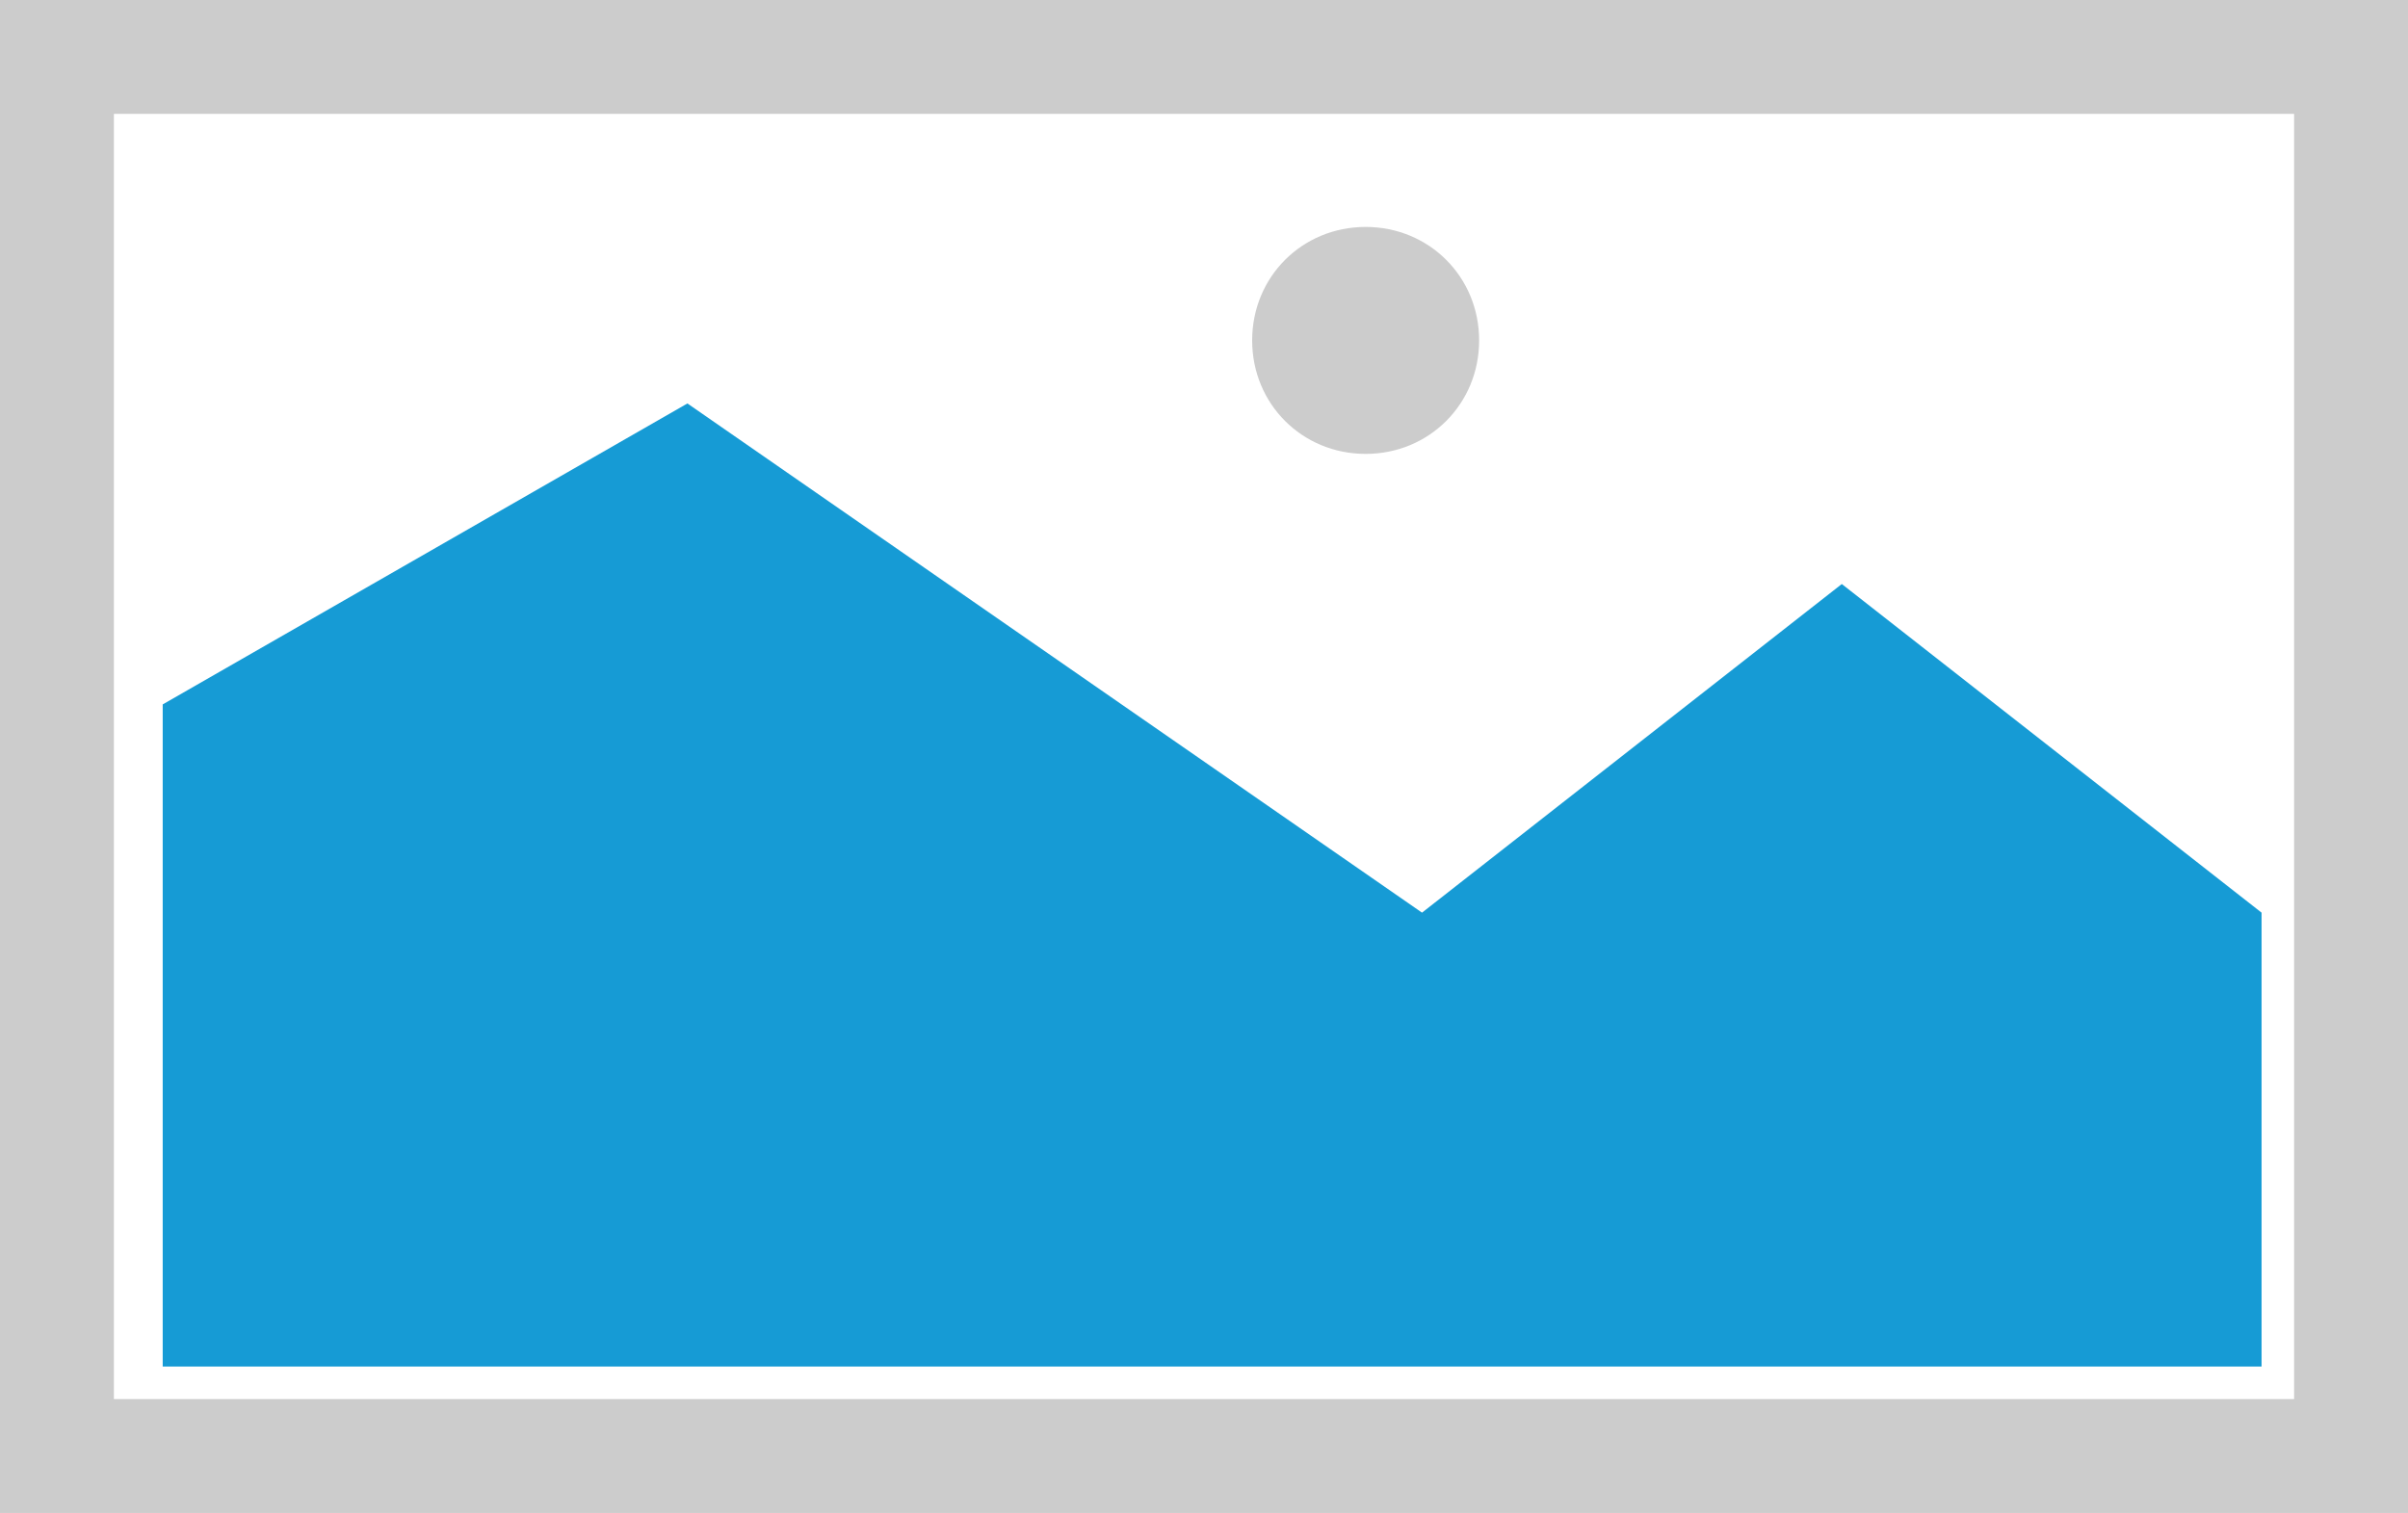
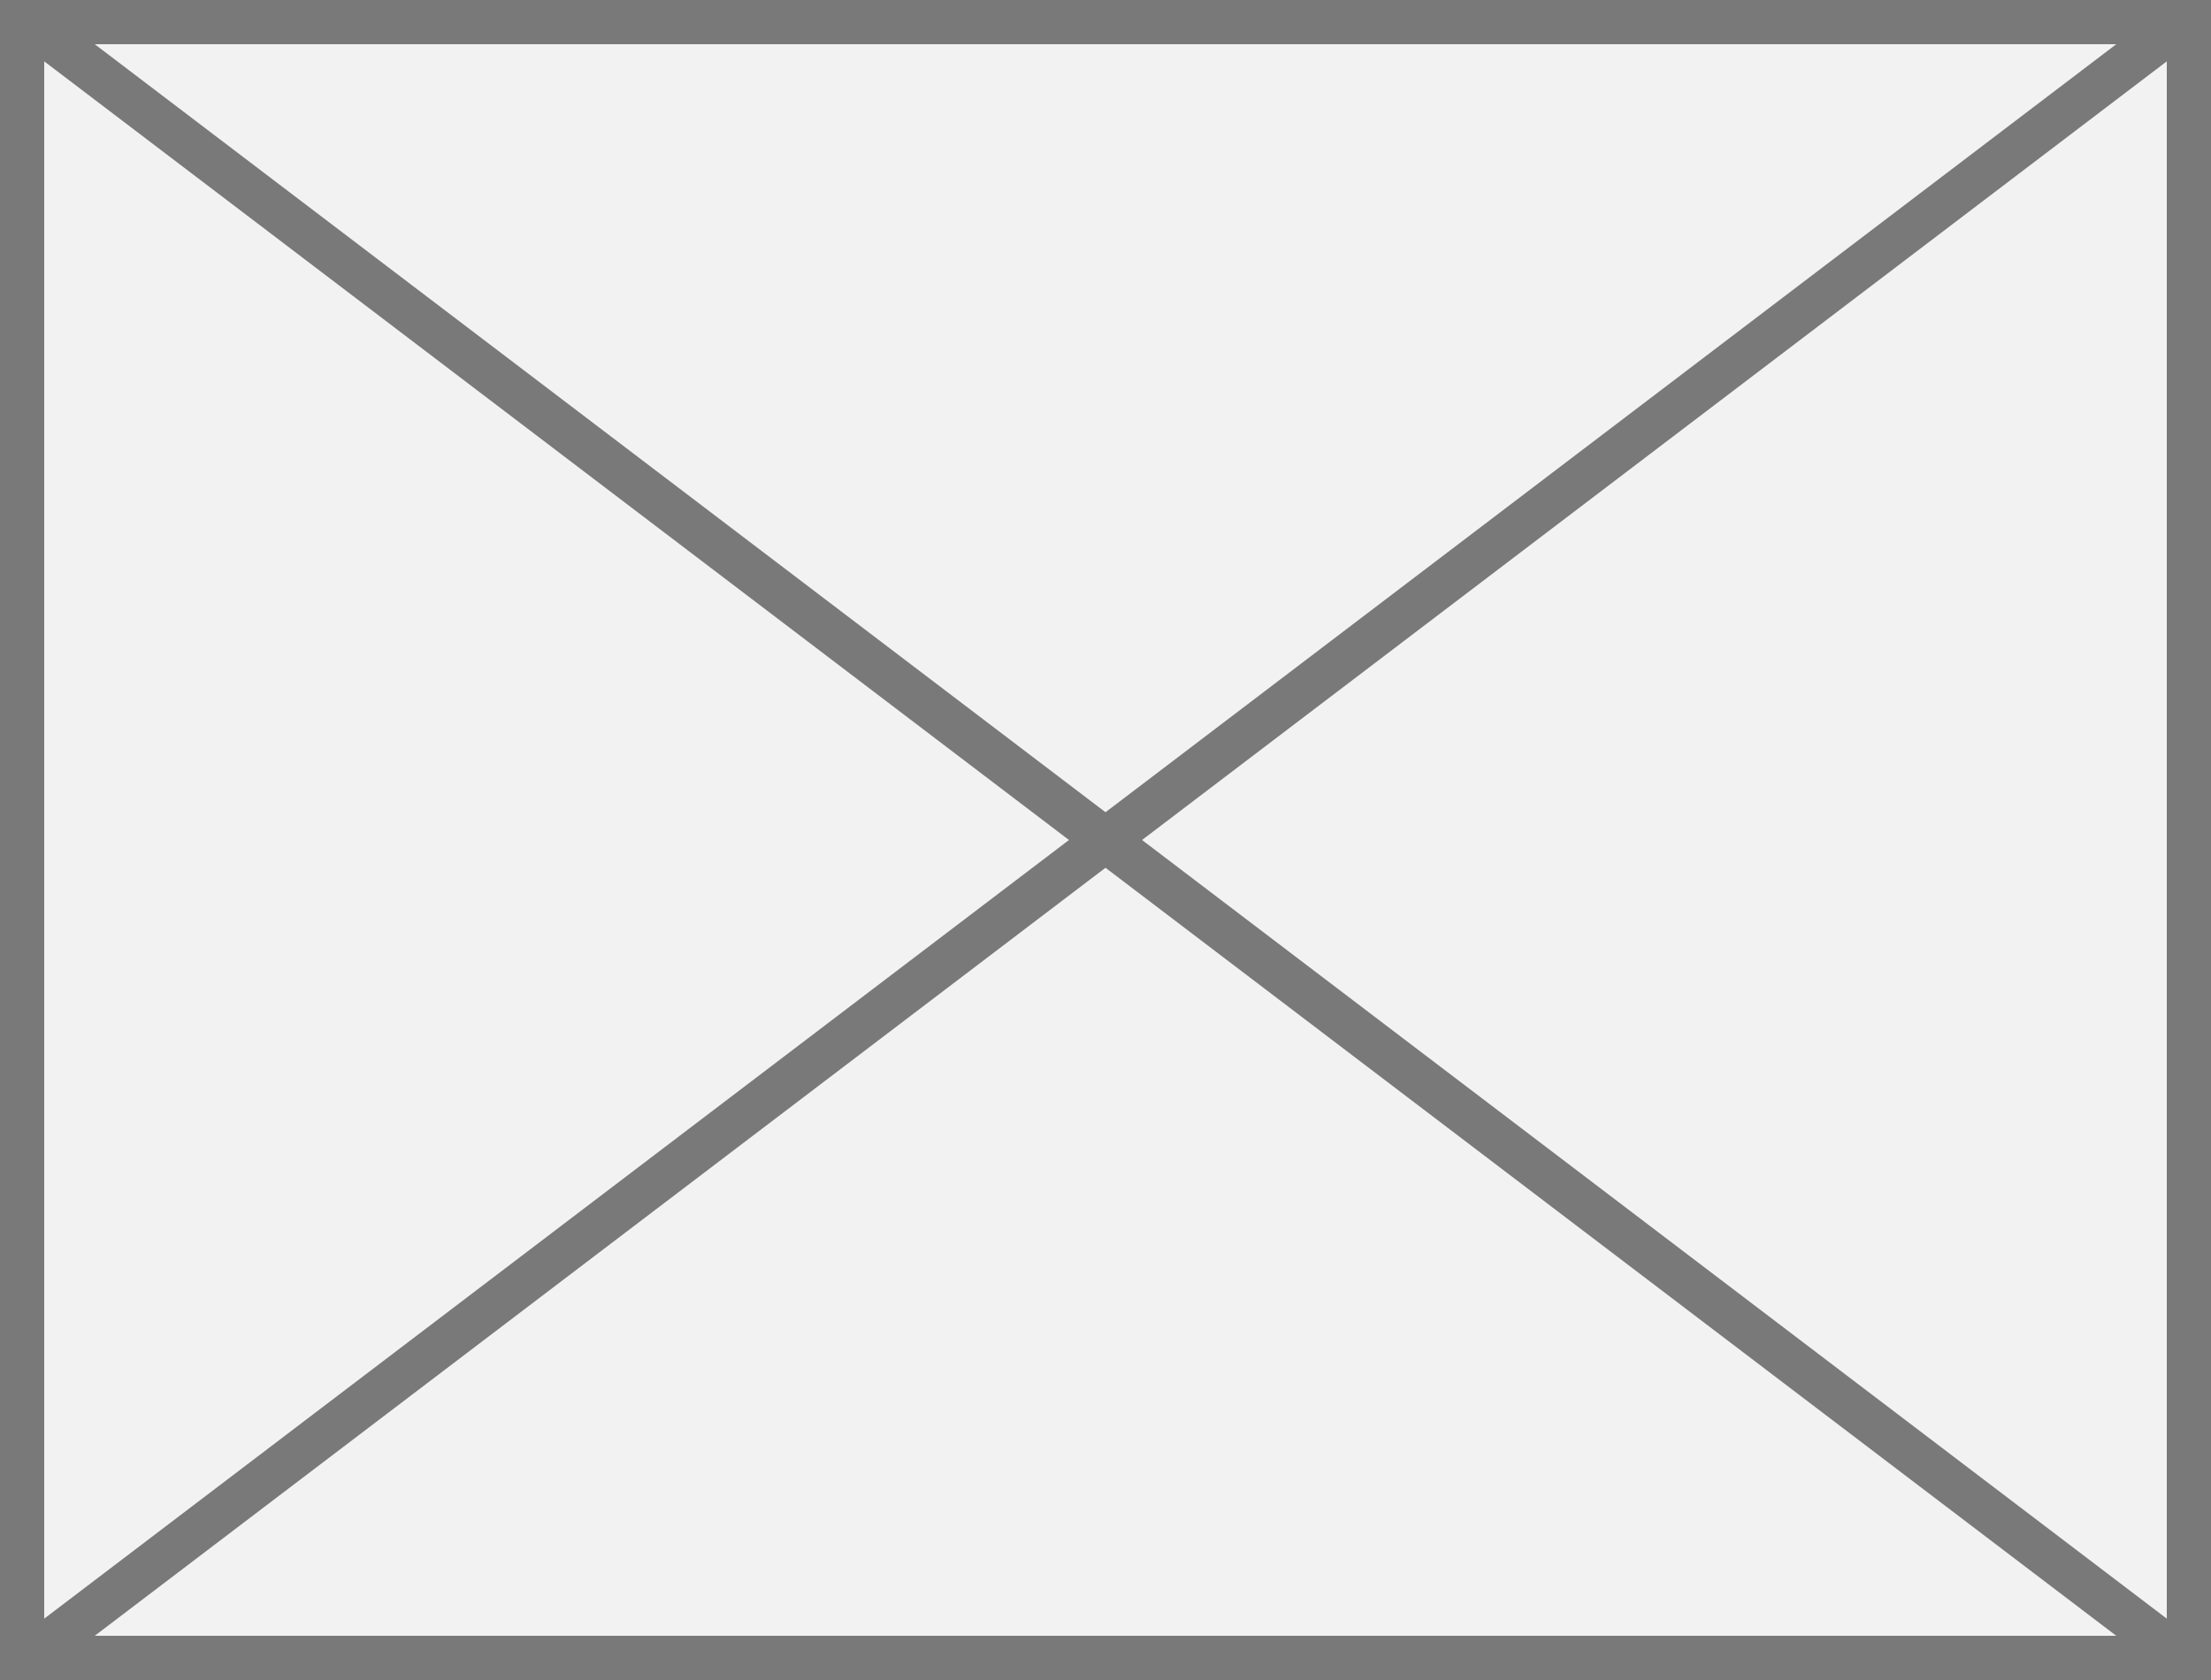
- <svg xmlns="http://www.w3.org/2000/svg" version="1.1" width="148px" height="93px">
-   <g transform="matrix(1 0 0 1 -10 -638 )">
-     <path d="M 10 638  L 158 638  L 158 731  L 10 731  L 10 638  " fill-rule="nonzero" fill="#cccccc" stroke="none" />
-     <path d="M 17 645  L 151 645  L 151 724  L 17 724  L 17 645  " fill-rule="nonzero" fill="#ffffff" stroke="none" />
-     <path d="M 93.935 665.9  C 90.029 665.9  86.96 662.831  86.96 658.925  C 86.96 655.019  90.029 651.95  93.935 651.95  C 97.841 651.95  100.91 655.019  100.91 658.925  C 100.91 662.831  97.841 665.9  93.935 665.9  " fill-rule="nonzero" fill="#cccccc" stroke="none" />
-     <path d="M 20 722  L 20 681.3  L 52.25 662.8  L 97.4 694.1  L 123.2 673.9  L 149 694.1  L 149 722  L 20 722  " fill-rule="nonzero" fill="#169bd5" stroke="none" />
+ <svg xmlns="http://www.w3.org/2000/svg" version="1.1" width="50px" height="38px">
+   <g transform="matrix(1 0 0 1 0 -5 )">
+     <path d="M 0.5 5.5  L 49.5 5.5  L 49.5 42.5  L 0.5 42.5  L 0.5 5.5  Z " fill-rule="nonzero" fill="#f2f2f2" stroke="none" />
+     <path d="M 0.5 5.5  L 49.5 5.5  L 49.5 42.5  L 0.5 42.5  L 0.5 5.5  Z " stroke-width="1" stroke="#797979" fill="none" />
+     <path d="M 0.524 5.398  L 49.476 42.602  M 49.476 5.398  L 0.524 42.602  " stroke-width="1" stroke="#797979" fill="none" />
  </g>
</svg>
